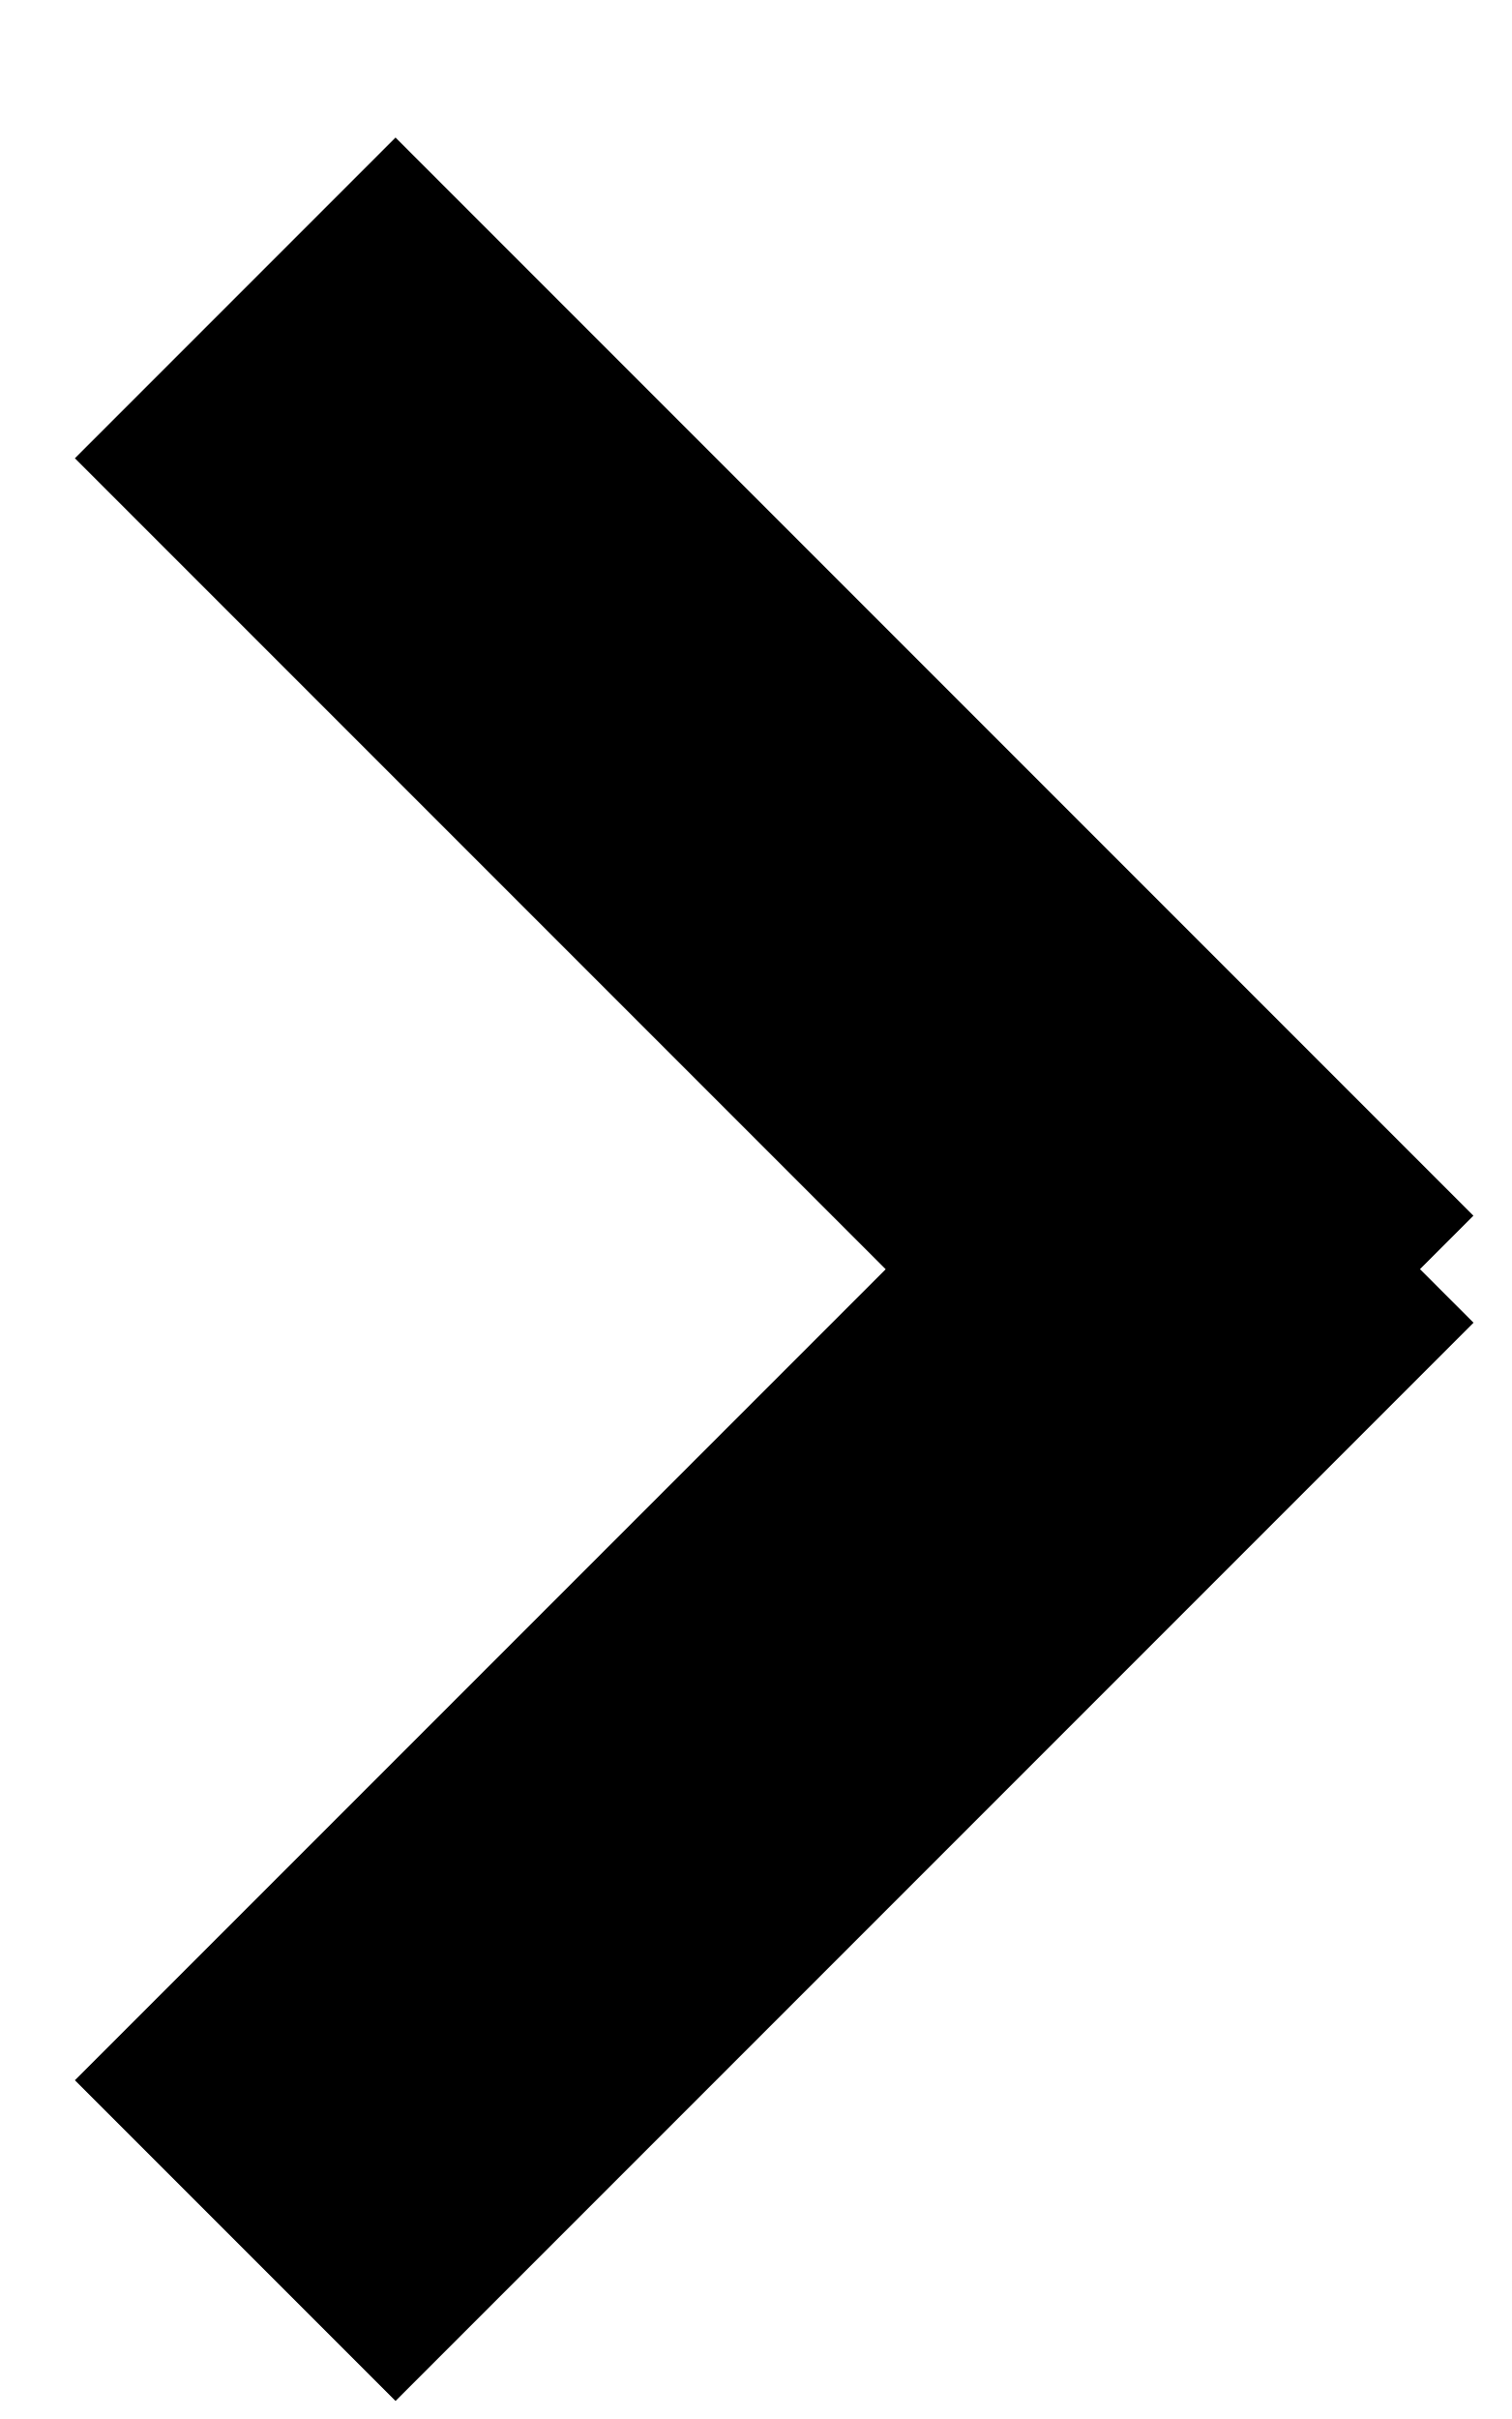
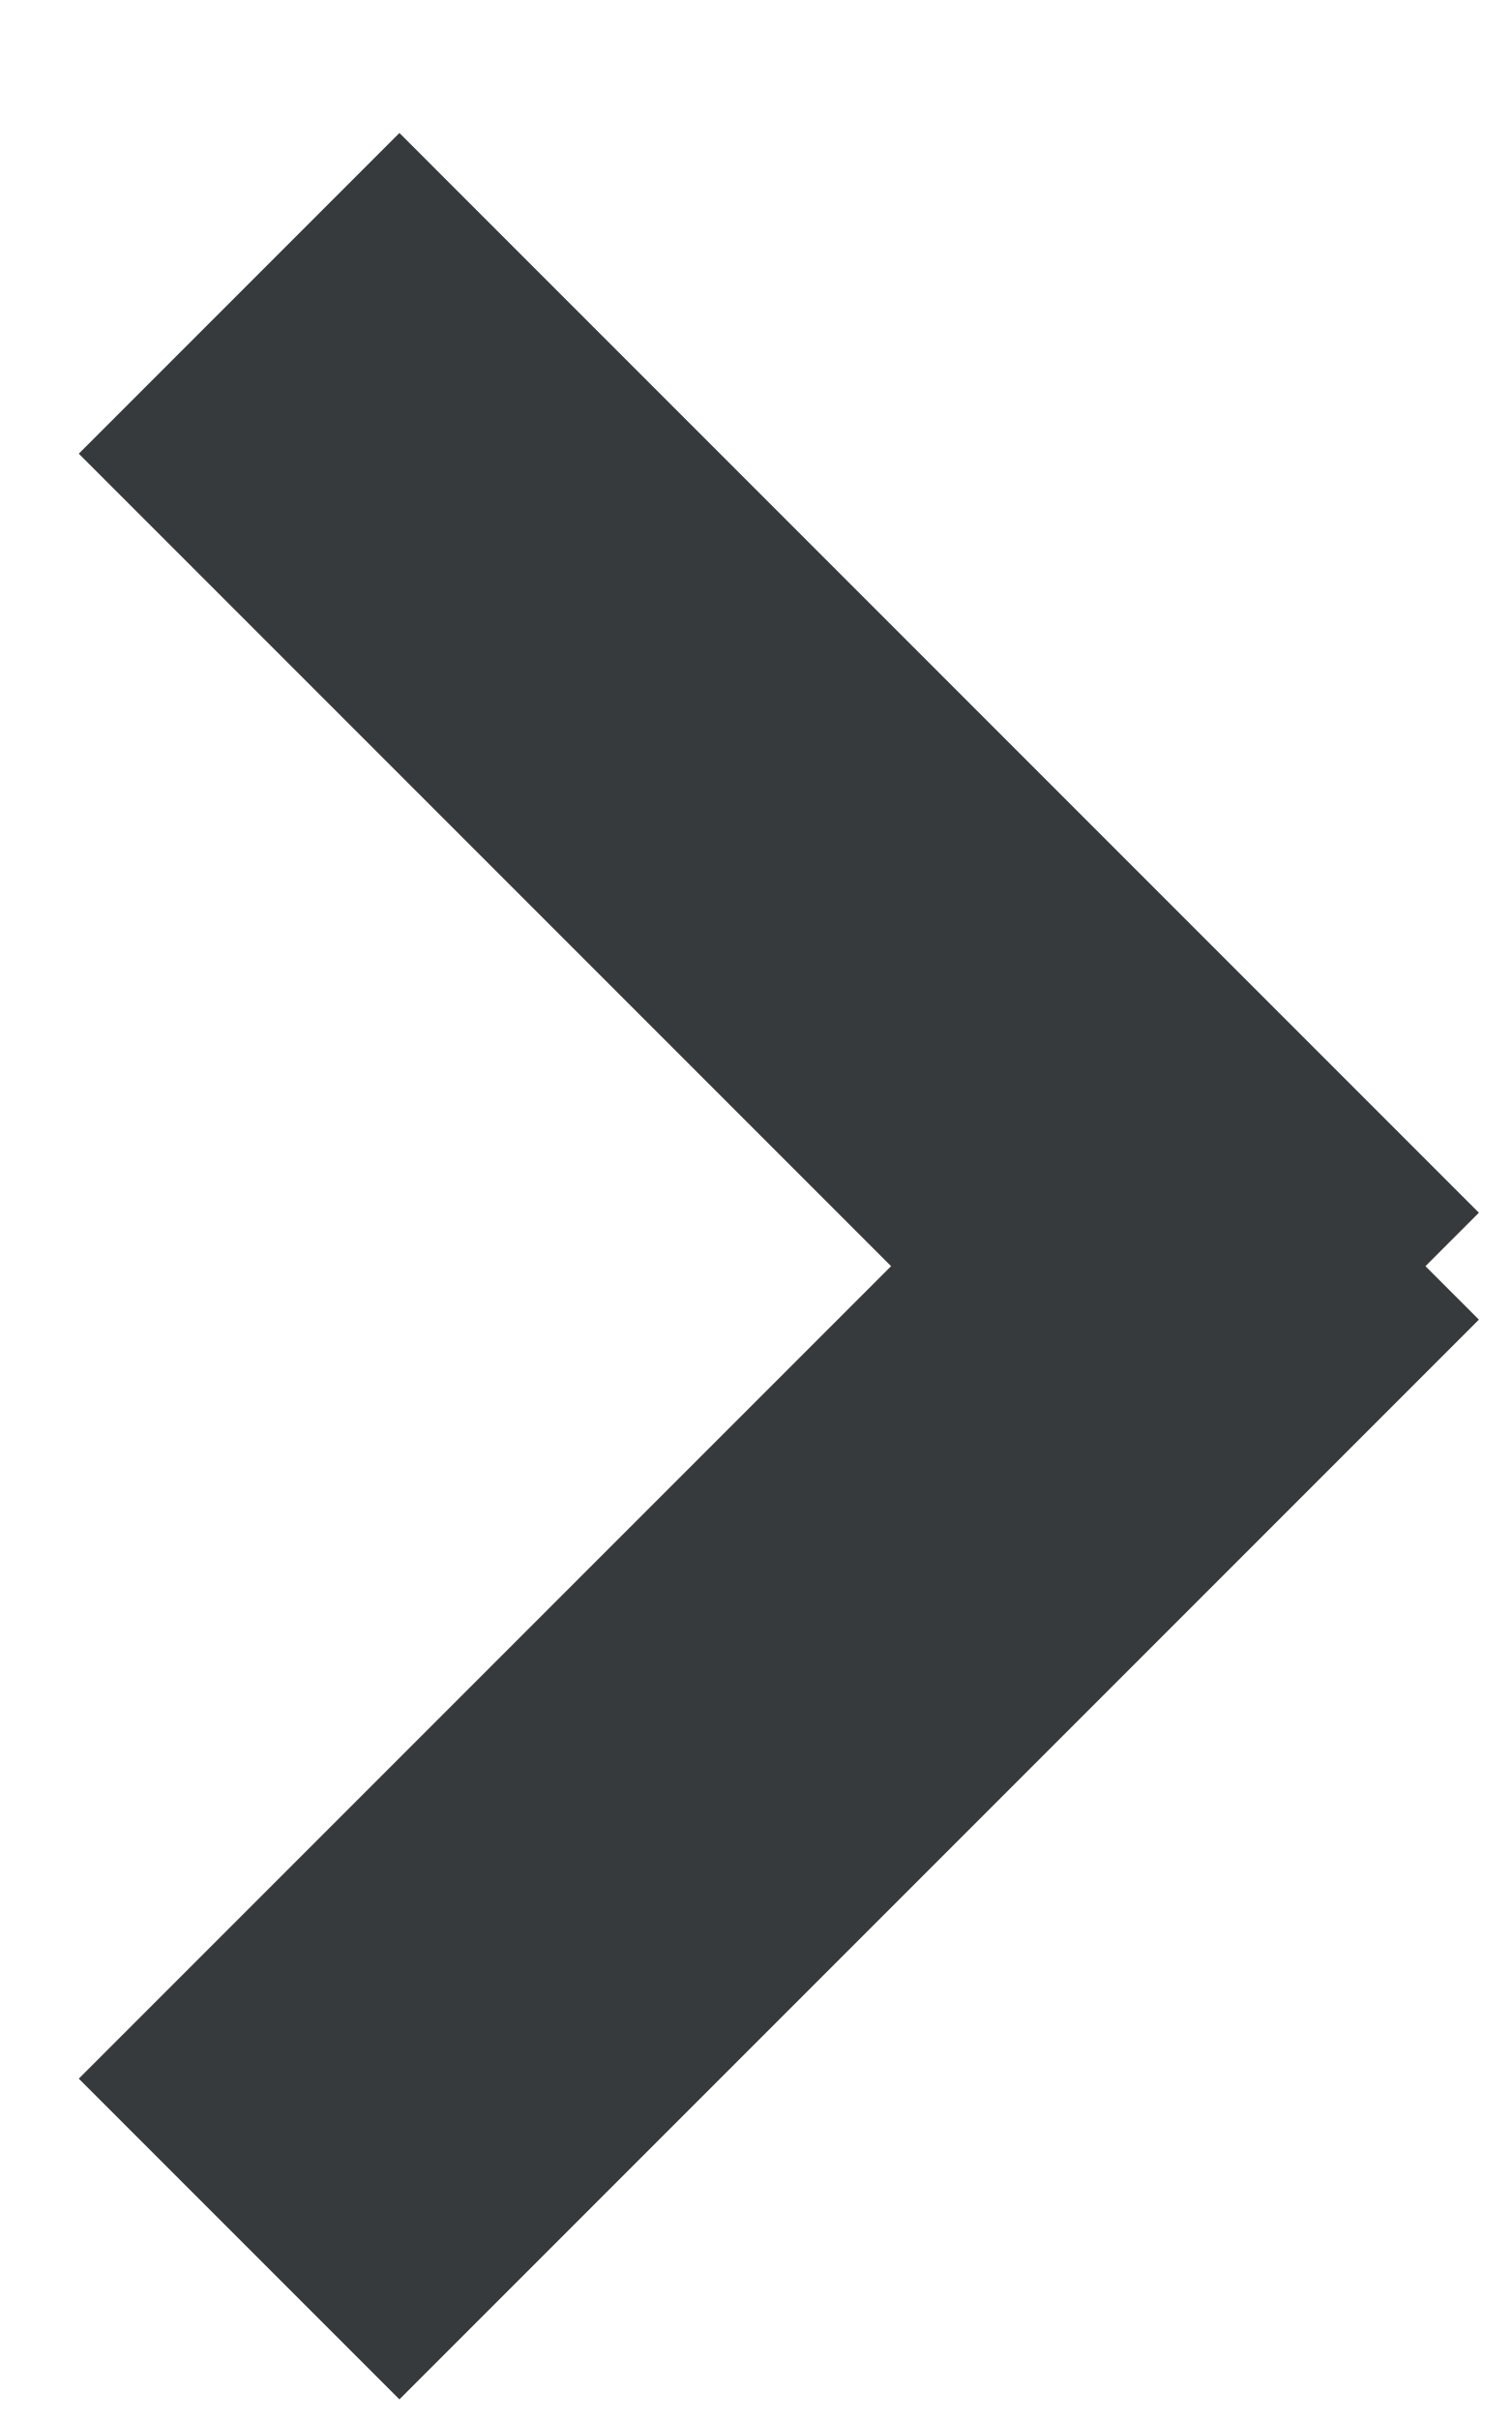
- <svg xmlns="http://www.w3.org/2000/svg" version="1.1" id="Layer_1" x="0px" y="0px" width="10px" height="16px" viewBox="0 0 10 16" enable-background="new 0 0 10 16" xml:space="preserve">
+ <svg xmlns="http://www.w3.org/2000/svg" version="1.1" id="Layer_1" x="0px" y="0px" viewBox="-292 412.9 10 16" style="enable-background:new -292 412.9 10 16;" xml:space="preserve">
+   <style type="text/css">
+ 	.st0{fill:none;stroke:#373A3C;stroke-width:3;}
+ </style>
  <g id="Welcome">
    <g id="Homepage" transform="translate(-1269, -569)">
      <g id="Group-6" transform="translate(1270.617, 577.3952) scale(-1, 1) rotate(-45) translate(-1270.617, -577.3952) translate(1265.117, 571.8952)">
-         <path id="Line" fill="none" stroke="#000000" stroke-width="3" d="M0.001,1l10.085,0" />
-         <path id="Line_1_" fill="none" stroke="#000000" stroke-width="3" d="M1,10.086L1,0" />
+         <path id="Line" class="st0" d="M-85.5,499.4h10.1" />
+         <path id="Line_1_" class="st0" d="M-84.5,508.5v-10.1" />
      </g>
    </g>
  </g>
</svg>
